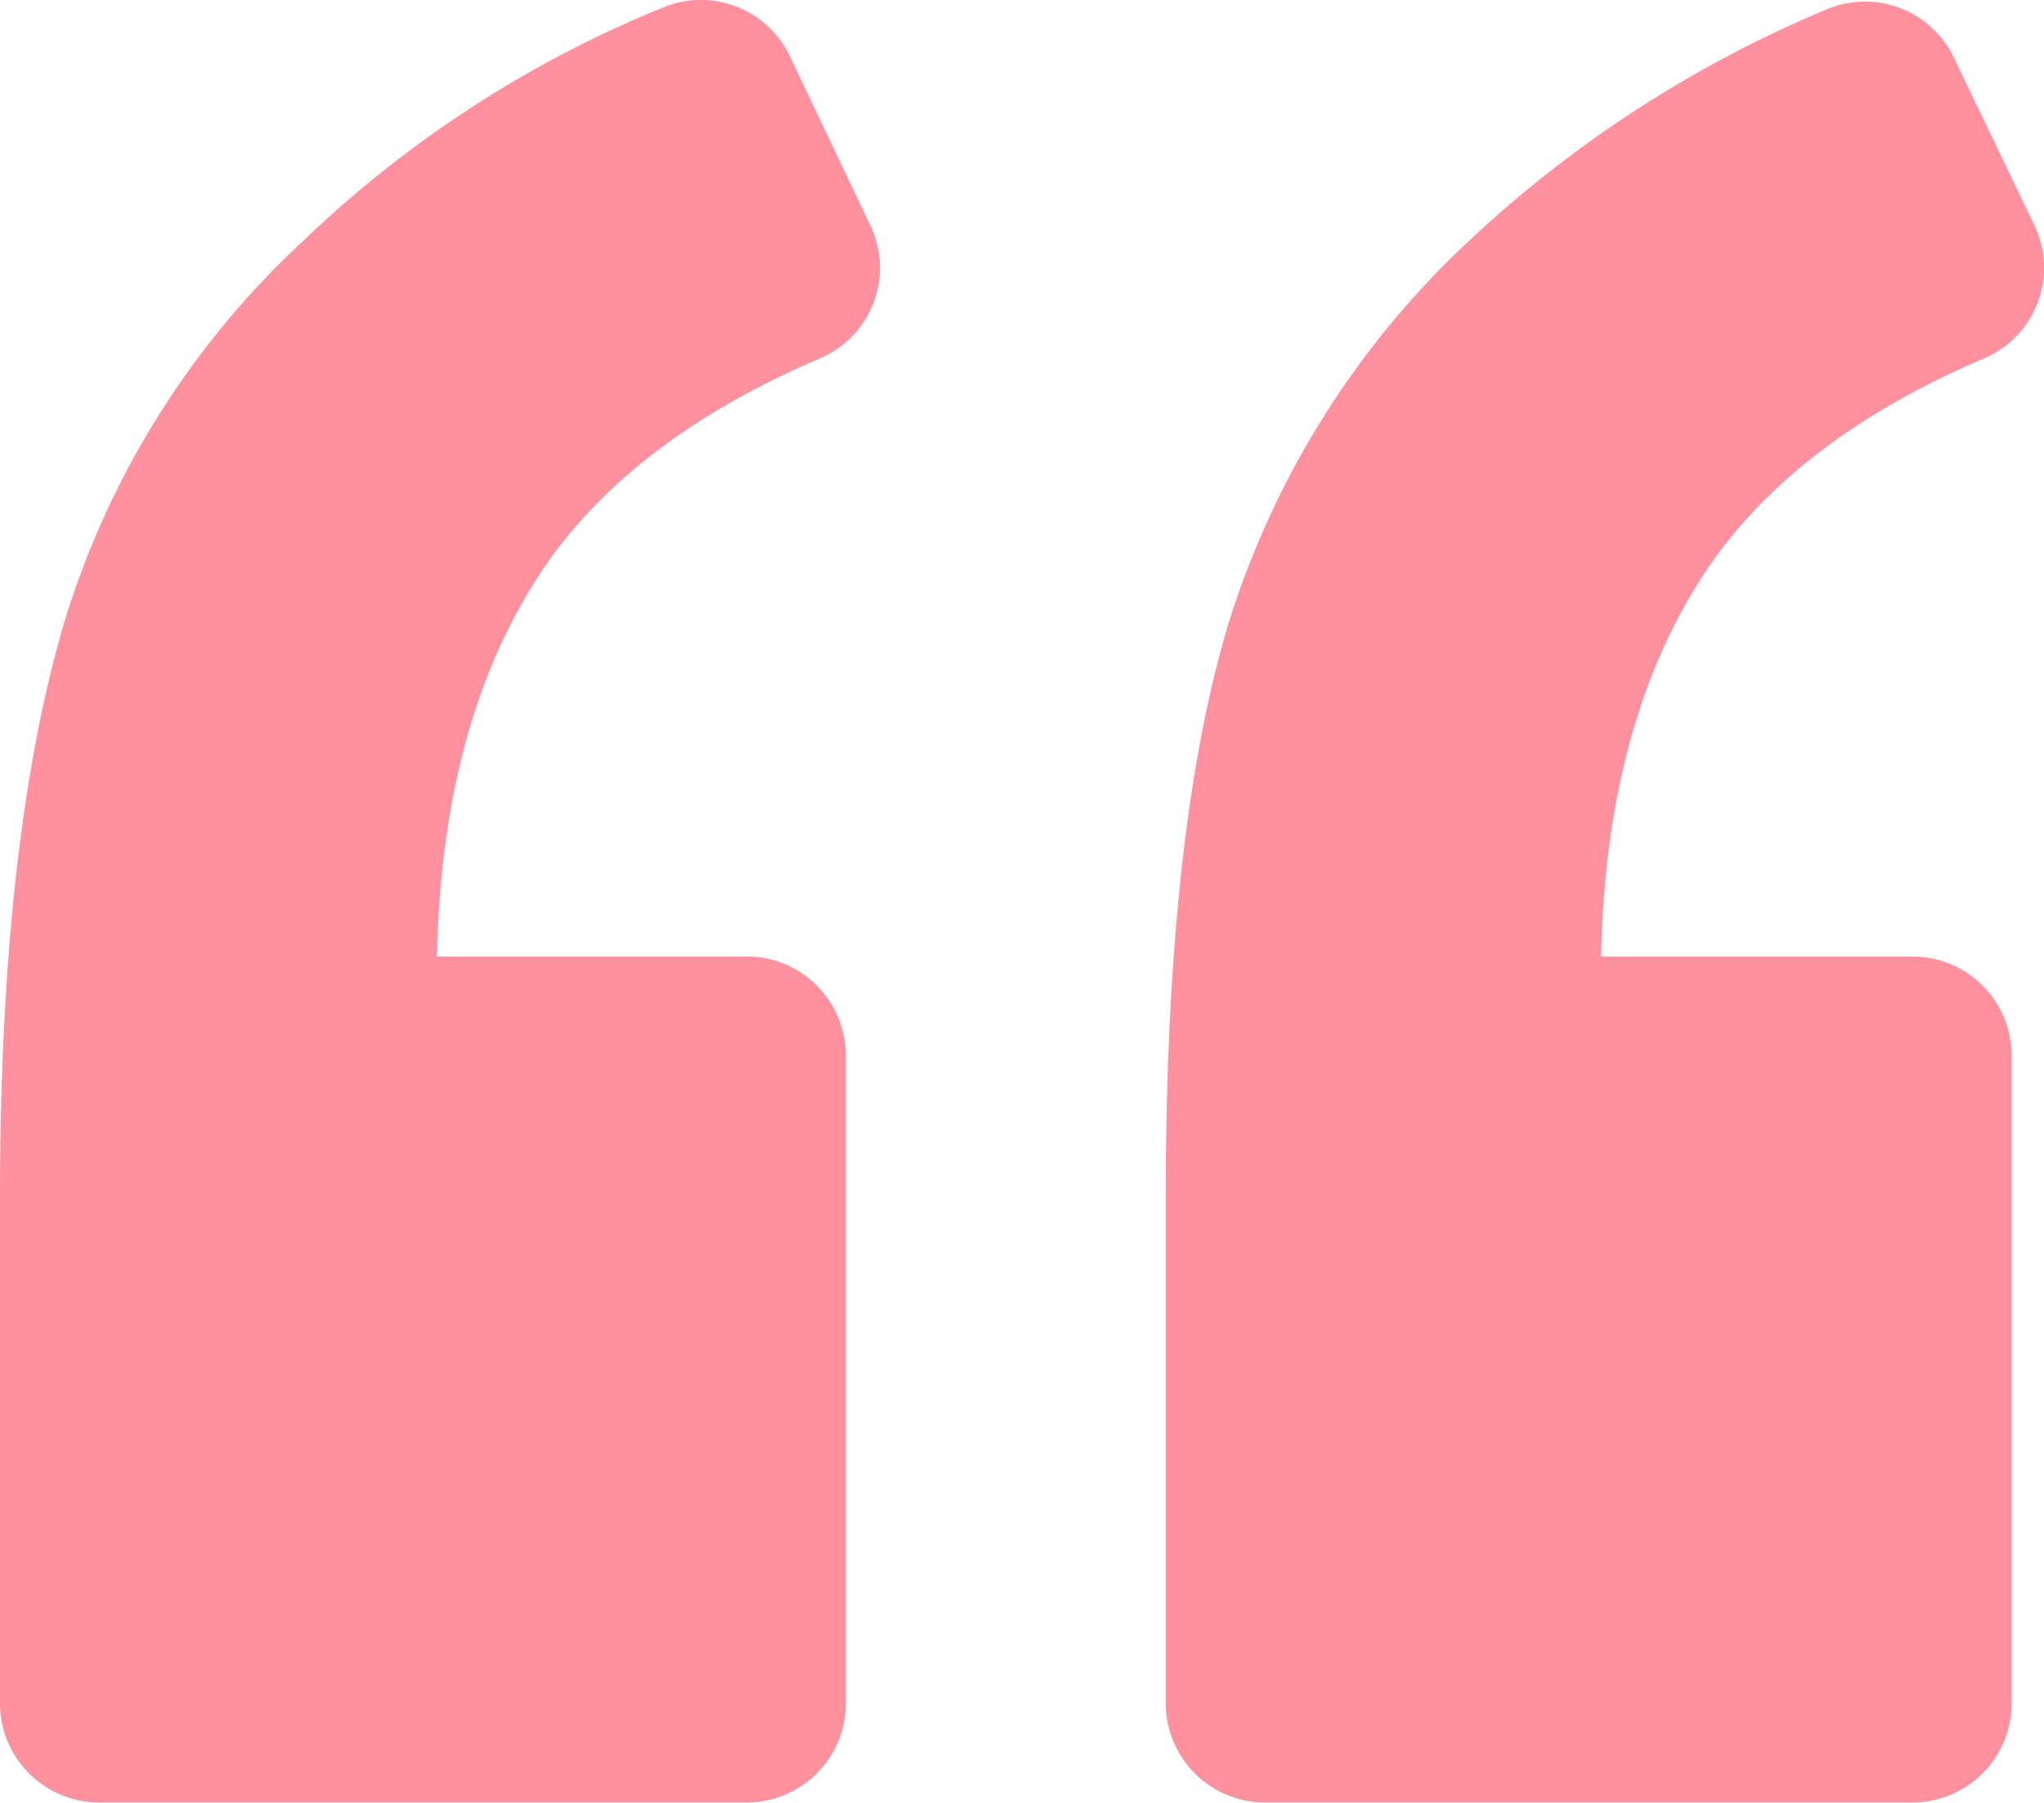
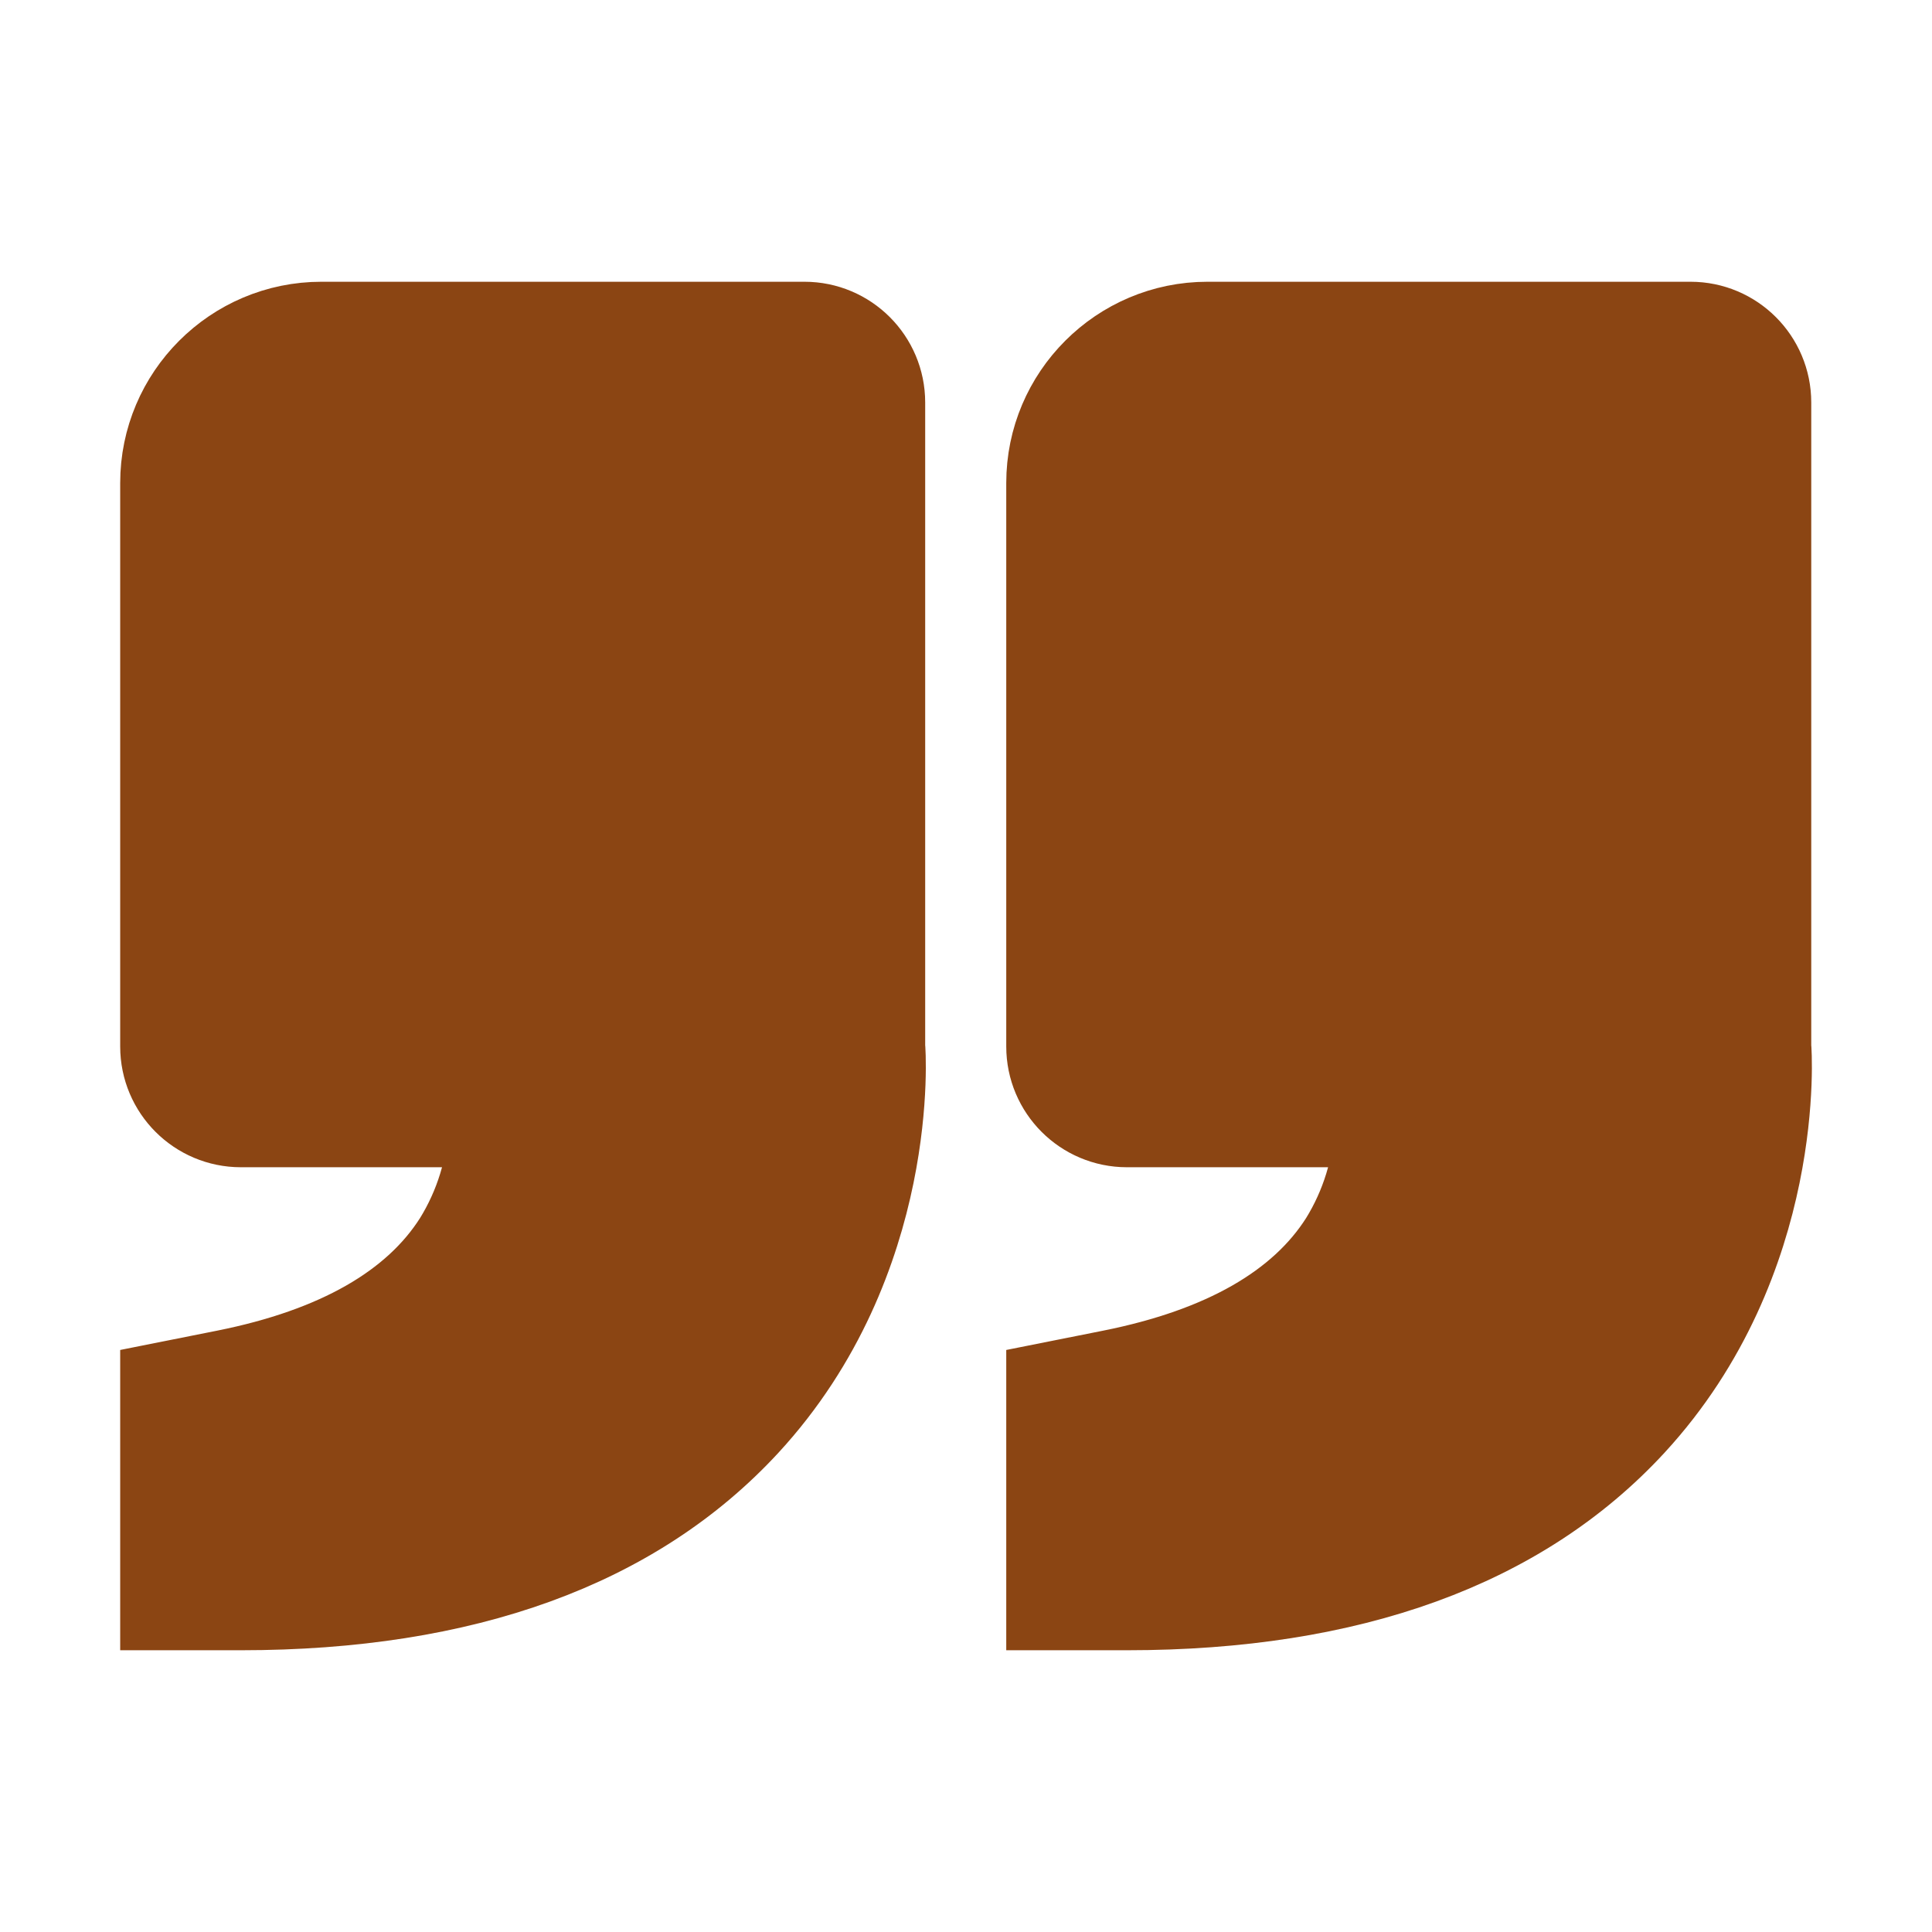
- <svg xmlns="http://www.w3.org/2000/svg" width="123.961" height="109.305" viewBox="0 0 123.961 109.305">
-   <g transform="translate(0 -7.328)">
-     <path d="M49.8,29.032a5.96,5.96,0,0,0,3-8l-4.9-10.3a5.978,5.978,0,0,0-7.8-2.9,68.894,68.894,0,0,0-21.6,14A52.249,52.249,0,0,0,4,44.732c-2.6,8.6-4,20.3-4,35.2v30.7a6.018,6.018,0,0,0,6,6H45.3a6.018,6.018,0,0,0,6-6v-39.3a6.017,6.017,0,0,0-6-6H26.5c.2-10.1,2.6-18.2,7-24.3C37.1,36.133,42.5,32.133,49.8,29.032Z" fill="#ff909d" />
-     <path d="M120.4,29.032a5.961,5.961,0,0,0,3-8l-4.9-10.2a5.979,5.979,0,0,0-7.8-2.9,72.439,72.439,0,0,0-21.5,13.9,53.37,53.37,0,0,0-14.6,23q-3.9,12.6-3.9,35.1v30.7a6.018,6.018,0,0,0,6,6H116a6.018,6.018,0,0,0,6-6v-39.3a6.017,6.017,0,0,0-6-6H97.1c.2-10.1,2.6-18.2,7-24.3C107.7,36.133,113.1,32.133,120.4,29.032Z" fill="#ff909d" />
+ <svg xmlns="http://www.w3.org/2000/svg" fill="#8b4513" width="800px" height="800px" viewBox="0 0 24 24" stroke="#8b4513">
+   <g id="SVGRepo_bgCarrier" stroke-width="0" />
+   <g id="SVGRepo_tracerCarrier" stroke-linecap="round" stroke-linejoin="round" />
+   <g id="SVGRepo_iconCarrier">
+     <path d="M20.309 17.708C22.196 15.66 22.006 13.03 22 13V5a1 1 0 0 0-1-1h-6c-1.103 0-2 .897-2 2v7a1 1 0 0 0 1 1h3.078a2.89 2.89 0 0 1-.429 1.396c-.508.801-1.465 1.348-2.846 1.624l-.803.16V20h1c2.783 0 4.906-.771 6.309-2.292zm-11.007 0C11.19 15.66 10.999 13.03 10.993 13V5a1 1 0 0 0-1-1h-6c-1.103 0-2 .897-2 2v7a1 1 0 0 0 1 1h3.078a2.89 2.89 0 0 1-.429 1.396c-.508.801-1.465 1.348-2.846 1.624l-.803.16V20h1c2.783 0 4.906-.771 6.309-2.292z" />
  </g>
</svg>
